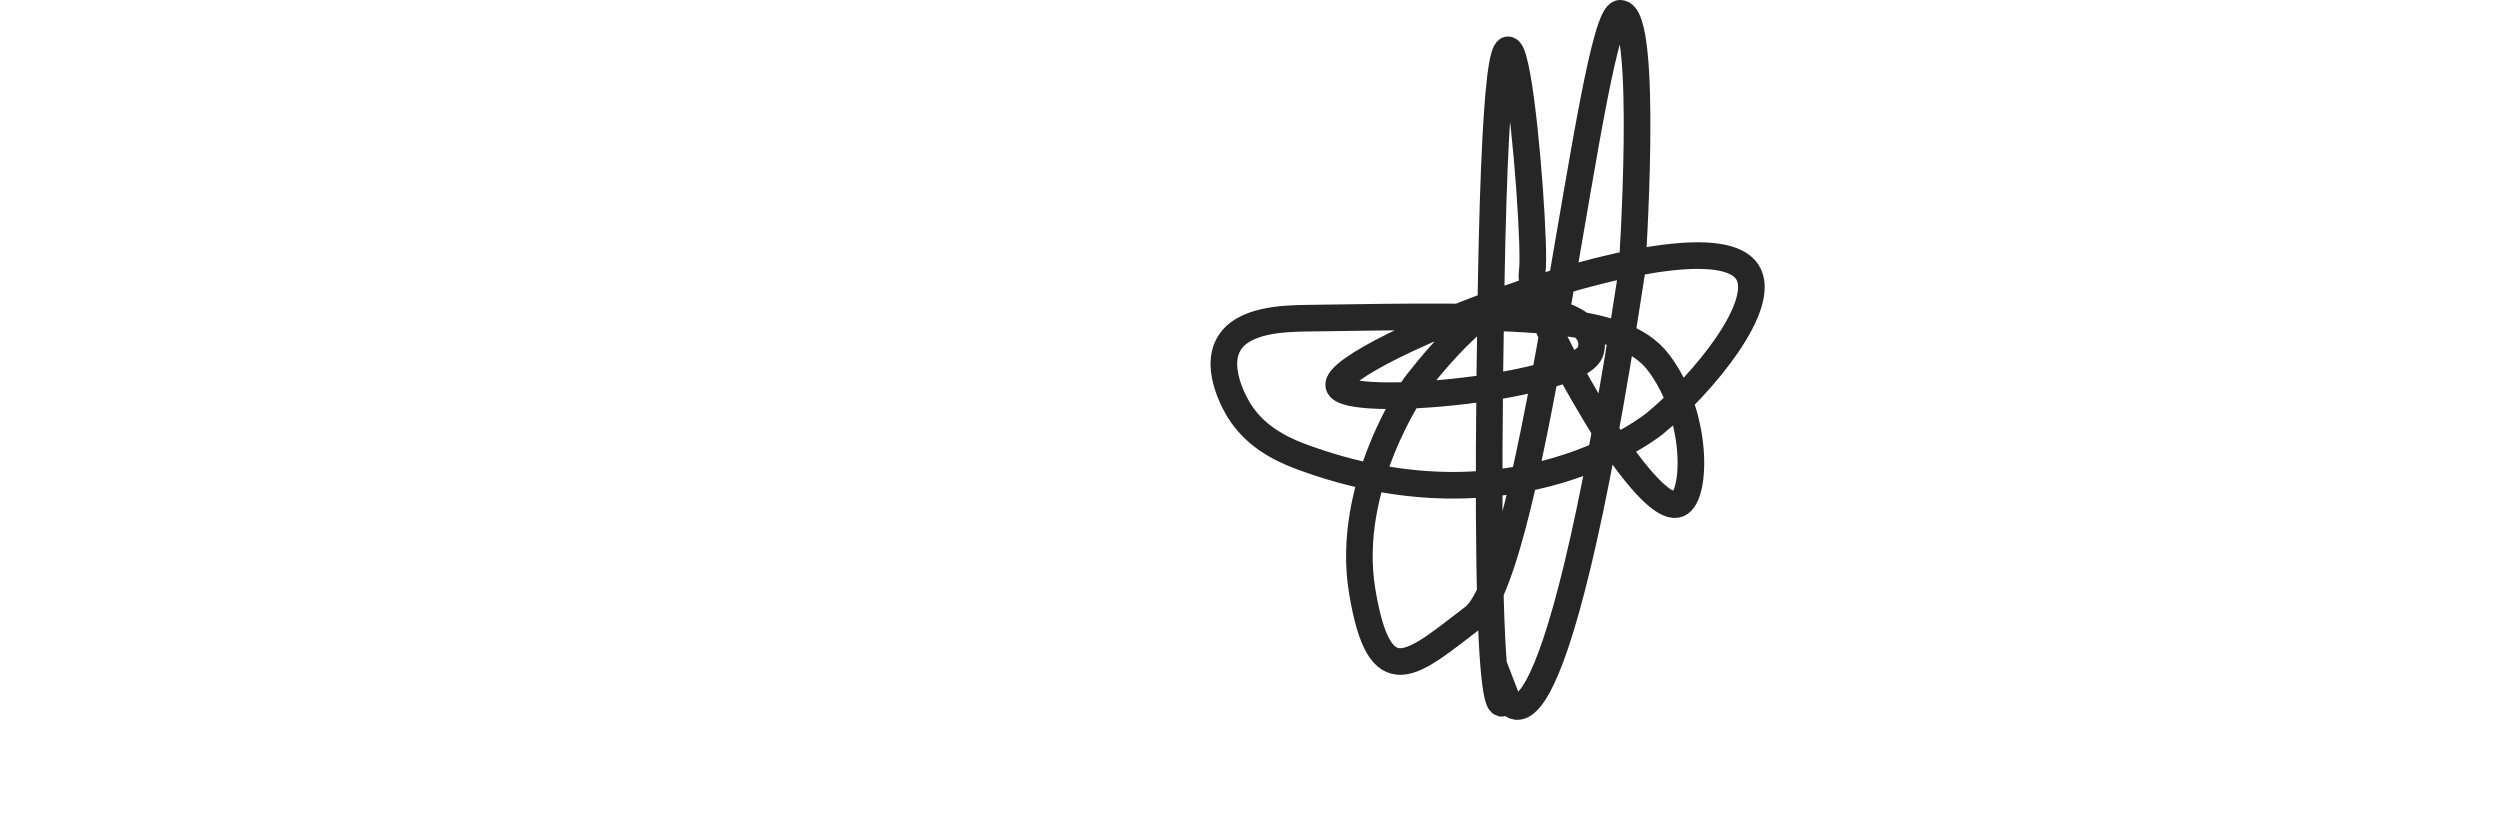
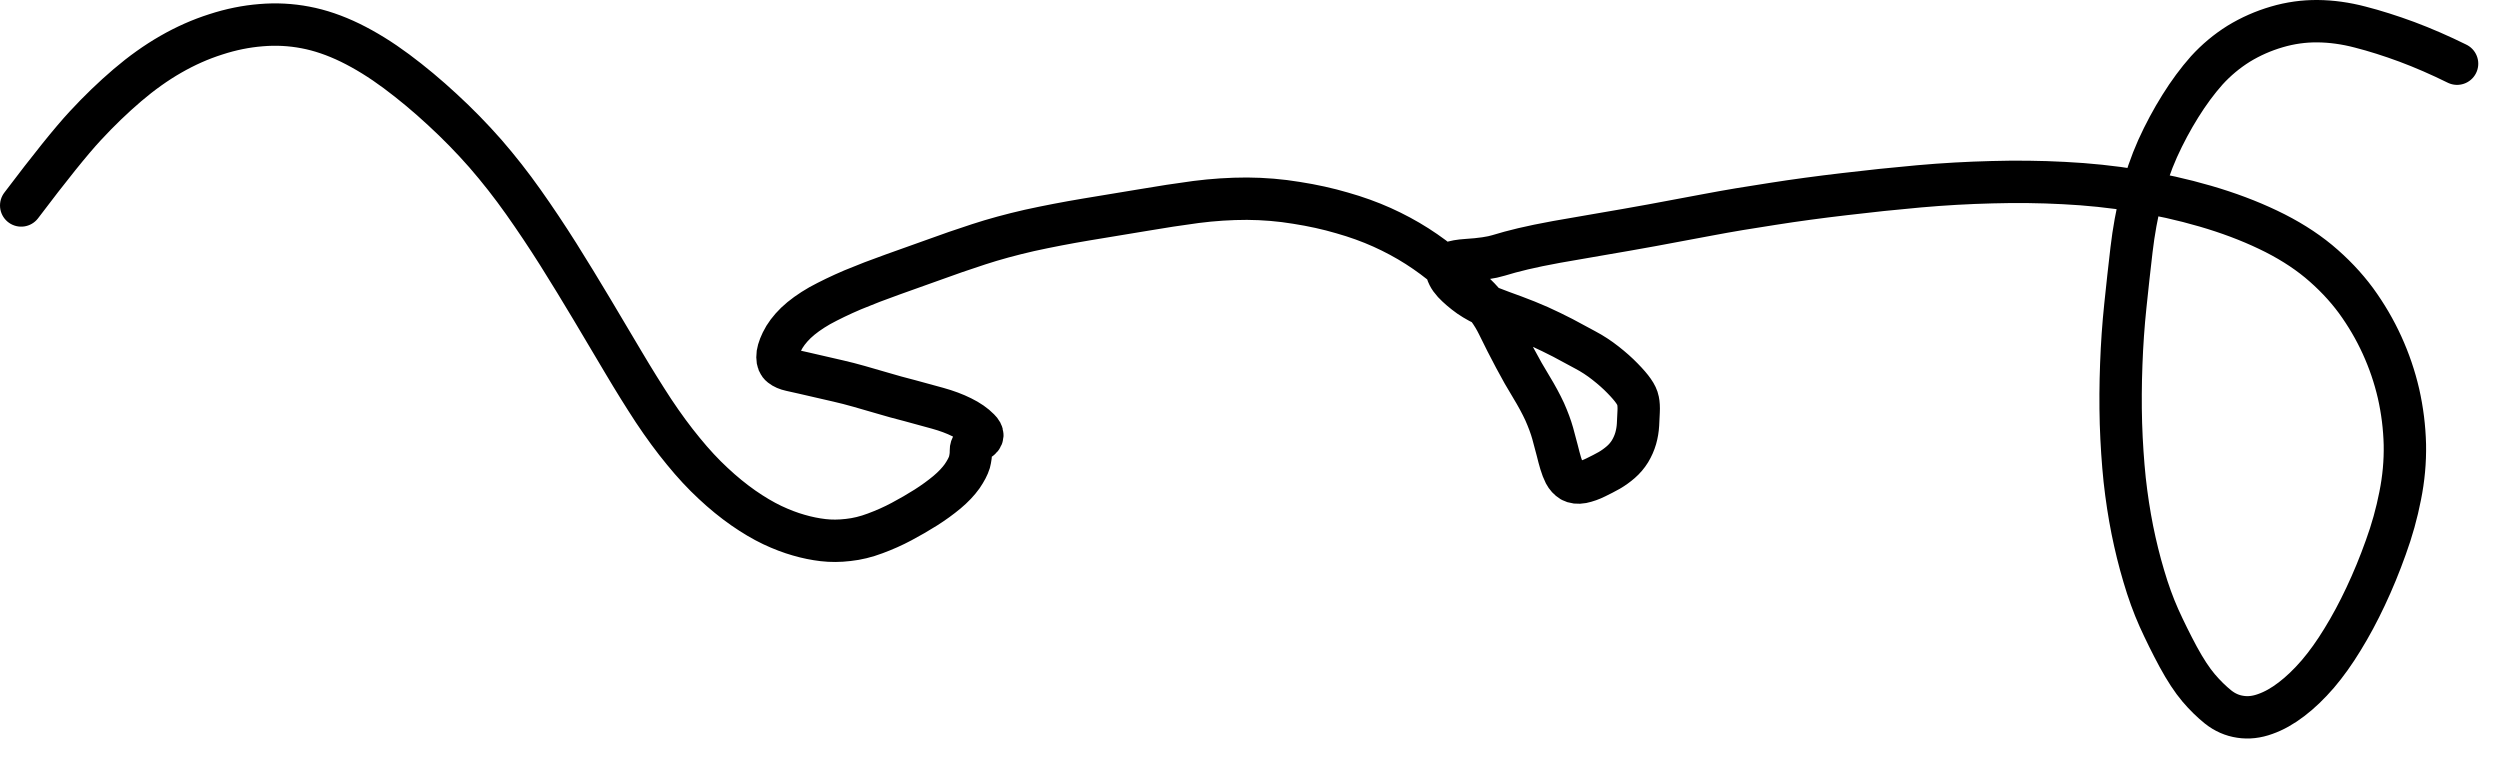
- <svg xmlns="http://www.w3.org/2000/svg" id="Layer_1" version="1.1" viewBox="0 0 375.57 123.53">
-   <defs>
-     <style>
-       .st0 {
-         fill: none;
-         stroke: #262626;
-         stroke-miterlimit: 10;
-         stroke-width: 4px;
-       }
-     </style>
-   </defs>
-   <path class="st0" d="M195.46,68.6c-3.7-1.37-7.06-3.38-9.25-6.83-.35-.55-3.8-6.14-1.65-10.01,2.07-3.74,8.26-3.91,11.89-3.96,31.37-.47,47.05-.7,52.67,6.62,6.04,7.87,5.8,20.11,3.02,21.29-1.61.68-4.84-1.84-10.51-10.28,0,0-12.33-19.38-11.45-24.66.88-5.28-4.84-73.54-6.17,2.2s2.2,61.65,2.2,61.65c0,0,6.61,17.17,18.94-63.85,0,0,2.64-38.78-1.76-38.77-4.4,0-12.77,83.68-22.02,90.73s-14.09,11.98-16.73-3.92,7.93-30.87,7.93-30.87c0,0,11.47-15.24,15.41-11.89,0,0,12.47.68,11.01,6.61-1.35,5.49-37.02,8.92-37.87,5.28-1.09-4.66,55.05-26.86,61.38-17.08,3.16,4.88-6.67,16.84-13.94,22.79,0,0-20.74,16.96-53.1,4.95Z" />
+ <svg xmlns="http://www.w3.org/2000/svg" width="59" height="18" viewBox="0 0 59 18" fill="none">
+   <path d="M0.5 4.849C1.177 3.953 1.68 3.328 2.009 2.973C2.337 2.618 2.67 2.298 3.006 2.011C3.342 1.724 3.683 1.481 4.03 1.282C4.376 1.083 4.73 0.926 5.092 0.811C5.451 0.694 5.808 0.622 6.162 0.594C6.516 0.564 6.865 0.582 7.209 0.648C7.553 0.713 7.904 0.833 8.264 1.008C8.626 1.185 8.99 1.41 9.357 1.683C9.724 1.956 10.086 2.258 10.442 2.588C10.799 2.916 11.136 3.261 11.455 3.624C11.77 3.987 12.069 4.368 12.351 4.767C12.631 5.163 12.907 5.576 13.179 6.007C13.448 6.436 13.711 6.866 13.968 7.297C14.227 7.731 14.476 8.15 14.715 8.554C14.956 8.961 15.192 9.34 15.423 9.693C15.657 10.045 15.891 10.364 16.128 10.651C16.361 10.937 16.596 11.19 16.832 11.408C17.065 11.627 17.302 11.819 17.54 11.986C17.779 12.152 18.007 12.287 18.225 12.391C18.446 12.495 18.654 12.574 18.849 12.629C19.044 12.686 19.236 12.725 19.426 12.747C19.613 12.769 19.811 12.768 20.019 12.743C20.227 12.721 20.439 12.669 20.654 12.588C20.87 12.508 21.078 12.416 21.278 12.309C21.478 12.203 21.669 12.092 21.851 11.977C22.031 11.863 22.196 11.743 22.348 11.617C22.497 11.492 22.616 11.366 22.706 11.24C22.793 11.112 22.851 11.002 22.879 10.909C22.904 10.813 22.916 10.72 22.913 10.63C22.911 10.537 22.97 10.457 23.091 10.389C23.209 10.323 23.214 10.237 23.106 10.131C23.001 10.024 22.865 9.93 22.698 9.848C22.534 9.766 22.344 9.695 22.128 9.635C21.915 9.575 21.696 9.515 21.47 9.455C21.244 9.398 21.031 9.339 20.831 9.279C20.631 9.222 20.446 9.169 20.277 9.119C20.105 9.07 19.941 9.028 19.784 8.992C19.625 8.957 19.477 8.923 19.341 8.89C19.206 8.86 19.081 8.831 18.968 8.804C18.855 8.78 18.753 8.756 18.66 8.735C18.568 8.715 18.492 8.683 18.433 8.636C18.377 8.593 18.348 8.523 18.348 8.427C18.346 8.332 18.381 8.21 18.452 8.063C18.524 7.913 18.635 7.765 18.783 7.621C18.932 7.479 19.12 7.344 19.345 7.215C19.574 7.09 19.834 6.964 20.127 6.839C20.422 6.716 20.735 6.596 21.066 6.478C21.394 6.361 21.723 6.244 22.051 6.126C22.377 6.006 22.725 5.886 23.094 5.766C23.461 5.646 23.862 5.537 24.295 5.438C24.729 5.343 25.175 5.257 25.635 5.18C26.094 5.104 26.539 5.03 26.971 4.959C27.402 4.885 27.82 4.821 28.225 4.767C28.631 4.715 29.032 4.689 29.43 4.689C29.828 4.692 30.217 4.724 30.596 4.787C30.979 4.847 31.338 4.926 31.674 5.025C32.01 5.12 32.325 5.234 32.617 5.365C32.907 5.496 33.183 5.644 33.445 5.811C33.704 5.977 33.945 6.156 34.168 6.347C34.392 6.541 34.612 6.743 34.83 6.953C35.049 7.163 35.223 7.402 35.354 7.67C35.485 7.94 35.617 8.199 35.75 8.448C35.881 8.696 36.011 8.924 36.139 9.132C36.265 9.339 36.37 9.534 36.455 9.717C36.537 9.903 36.6 10.072 36.643 10.225C36.684 10.381 36.72 10.516 36.751 10.63C36.779 10.745 36.806 10.846 36.832 10.933C36.858 11.021 36.89 11.103 36.928 11.179C36.967 11.253 37.019 11.31 37.086 11.351C37.153 11.389 37.237 11.399 37.34 11.38C37.445 11.358 37.553 11.32 37.663 11.265C37.776 11.21 37.882 11.156 37.979 11.101C38.077 11.044 38.168 10.978 38.252 10.905C38.337 10.831 38.409 10.746 38.468 10.651C38.527 10.553 38.572 10.45 38.603 10.344C38.633 10.237 38.651 10.131 38.657 10.024C38.662 9.918 38.667 9.814 38.672 9.713C38.677 9.612 38.672 9.526 38.657 9.455C38.644 9.387 38.608 9.31 38.549 9.226C38.492 9.144 38.406 9.044 38.291 8.927C38.178 8.81 38.044 8.691 37.891 8.571C37.739 8.451 37.577 8.345 37.406 8.255C37.234 8.163 37.059 8.068 36.882 7.973C36.702 7.88 36.516 7.79 36.324 7.703C36.132 7.618 35.935 7.539 35.735 7.465C35.537 7.394 35.347 7.323 35.165 7.252C34.986 7.179 34.823 7.091 34.676 6.99C34.53 6.886 34.406 6.78 34.303 6.671C34.2 6.559 34.144 6.447 34.134 6.335C34.121 6.226 34.281 6.16 34.615 6.138C34.949 6.117 35.199 6.08 35.365 6.028C35.532 5.976 35.725 5.924 35.943 5.872C36.161 5.82 36.425 5.766 36.736 5.709C37.046 5.654 37.394 5.594 37.779 5.528C38.164 5.463 38.568 5.392 38.991 5.315C39.415 5.236 39.859 5.153 40.323 5.066C40.788 4.978 41.291 4.894 41.832 4.812C42.371 4.727 42.935 4.651 43.526 4.582C44.113 4.512 44.7 4.45 45.285 4.398C45.87 4.346 46.446 4.314 47.013 4.3C47.58 4.284 48.146 4.29 48.71 4.32C49.275 4.348 49.837 4.406 50.396 4.497C50.958 4.587 51.508 4.709 52.044 4.865C52.58 5.021 53.074 5.206 53.526 5.422C53.98 5.638 54.378 5.886 54.719 6.167C55.06 6.451 55.354 6.76 55.6 7.093C55.844 7.428 56.049 7.779 56.216 8.145C56.383 8.511 56.513 8.891 56.605 9.287C56.695 9.686 56.745 10.087 56.755 10.491C56.763 10.892 56.726 11.296 56.644 11.703C56.564 12.113 56.451 12.518 56.305 12.919C56.161 13.323 56.002 13.71 55.828 14.078C55.656 14.444 55.475 14.781 55.285 15.089C55.097 15.398 54.902 15.671 54.7 15.908C54.494 16.146 54.288 16.344 54.08 16.502C53.87 16.663 53.663 16.779 53.46 16.85C53.258 16.924 53.061 16.946 52.871 16.916C52.681 16.888 52.507 16.812 52.348 16.686C52.189 16.558 52.035 16.407 51.886 16.232C51.735 16.054 51.574 15.81 51.405 15.499C51.238 15.188 51.087 14.882 50.951 14.582C50.817 14.281 50.698 13.953 50.593 13.595C50.487 13.24 50.398 12.877 50.323 12.506C50.249 12.134 50.188 11.74 50.142 11.322C50.099 10.905 50.069 10.462 50.054 9.996C50.041 9.532 50.044 9.065 50.062 8.595C50.079 8.126 50.111 7.667 50.158 7.219C50.204 6.772 50.253 6.33 50.304 5.893C50.355 5.459 50.431 5.041 50.531 4.64C50.631 4.241 50.761 3.863 50.92 3.506C51.081 3.151 51.26 2.818 51.455 2.506C51.65 2.193 51.858 1.911 52.078 1.663C52.302 1.417 52.553 1.207 52.833 1.032C53.115 0.86 53.415 0.728 53.733 0.635C54.049 0.542 54.37 0.497 54.696 0.5C55.022 0.503 55.357 0.549 55.7 0.639C56.044 0.727 56.411 0.843 56.801 0.987C57.189 1.132 57.584 1.304 57.987 1.503" stroke="black" stroke-linecap="round" stroke-linejoin="round" />
</svg>
